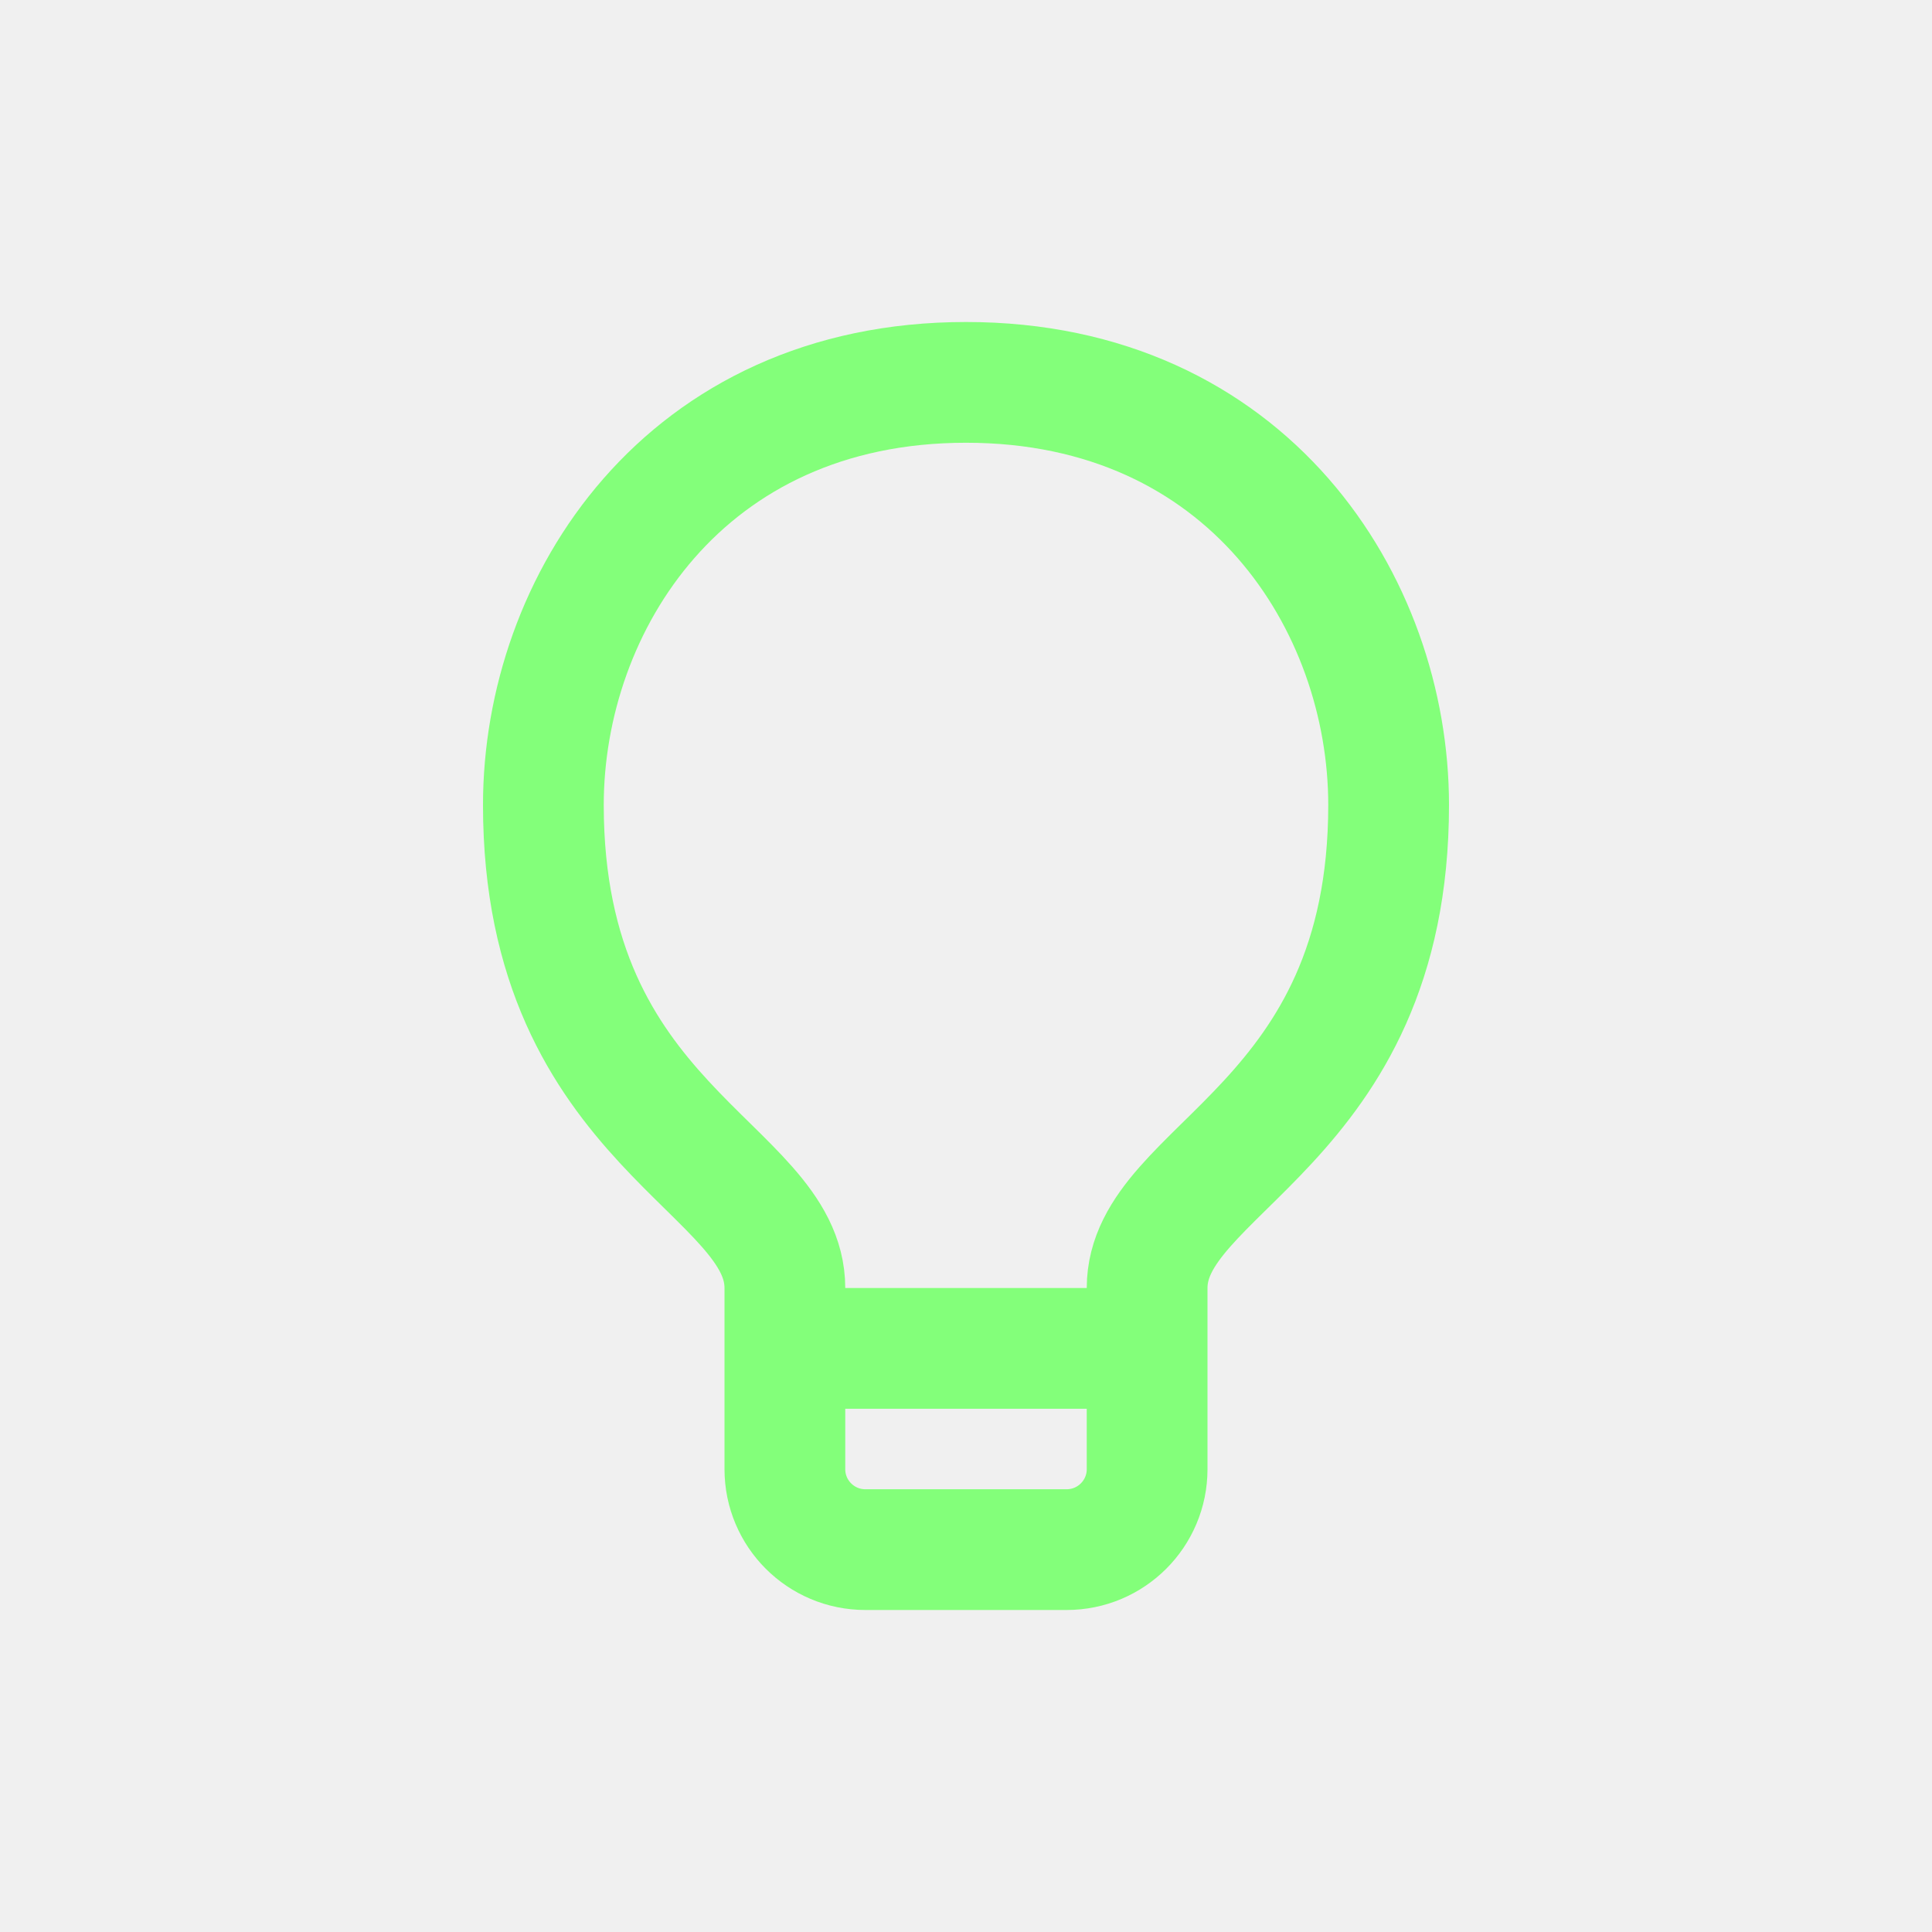
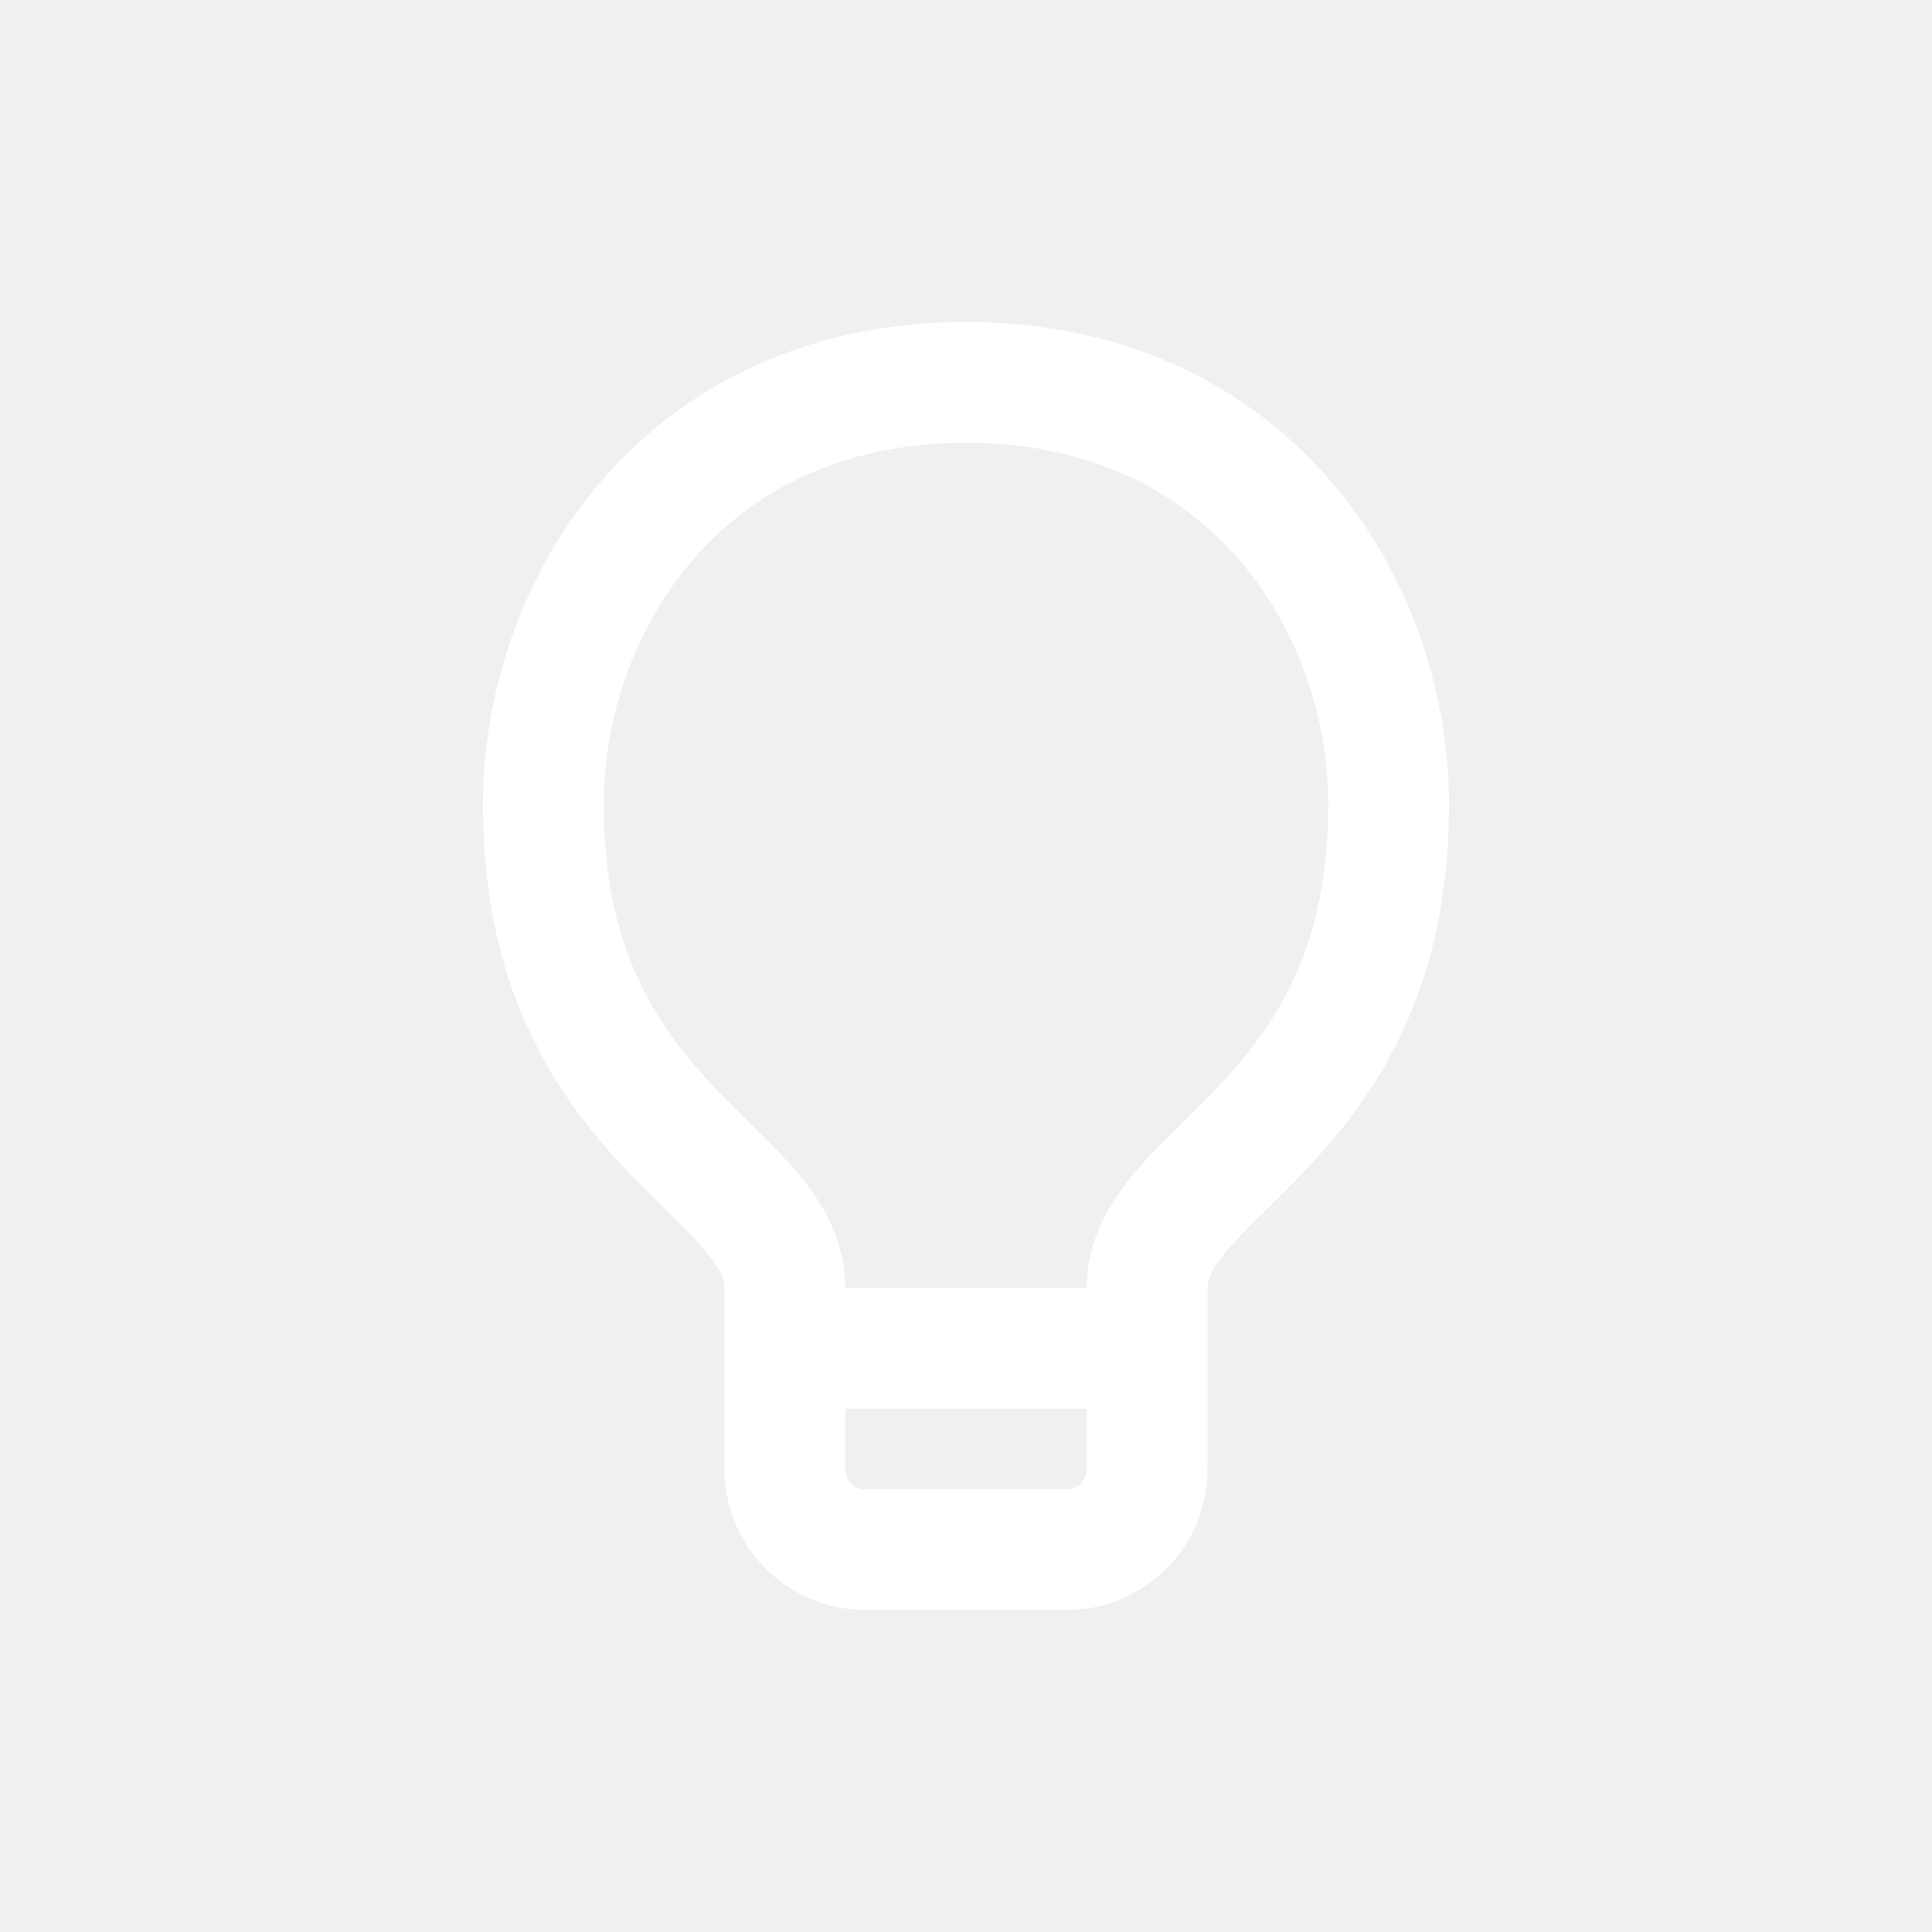
<svg xmlns="http://www.w3.org/2000/svg" width="24" height="24" viewBox="0 0 24 24" fill="none">
-   <path d="M12 4.75C8.5 4.75 6.75 7.5 6.75 10C6.75 14 9.75 14.5 9.75 16V18.25C9.75 18.803 10.198 19.25 10.75 19.25H13.25C13.802 19.25 14.25 18.803 14.25 18.25V16C14.25 14.5 17.25 14 17.25 10C17.25 7.5 15.5 4.75 12 4.75Z" stroke="#83FF7A" stroke-width="1.5" stroke-linecap="round" stroke-linejoin="round" />
-   <path d="M10 16.75H14" stroke="#83FF7A" stroke-width="1.5" stroke-linecap="round" stroke-linejoin="round" />
+   <path d="M12 4.75C8.5 4.75 6.75 7.5 6.75 10C6.75 14 9.75 14.5 9.75 16V18.25C9.75 18.803 10.198 19.25 10.75 19.25H13.25C13.802 19.25 14.25 18.803 14.25 18.25V16C14.25 14.5 17.25 14 17.25 10C17.25 7.5 15.5 4.75 12 4.75Z" stroke="white" stroke-width="1.5" stroke-linecap="round" stroke-linejoin="round" />
+   <path d="M10 16.75H14" stroke="white" stroke-width="1.5" stroke-linecap="round" stroke-linejoin="round" />
</svg>
